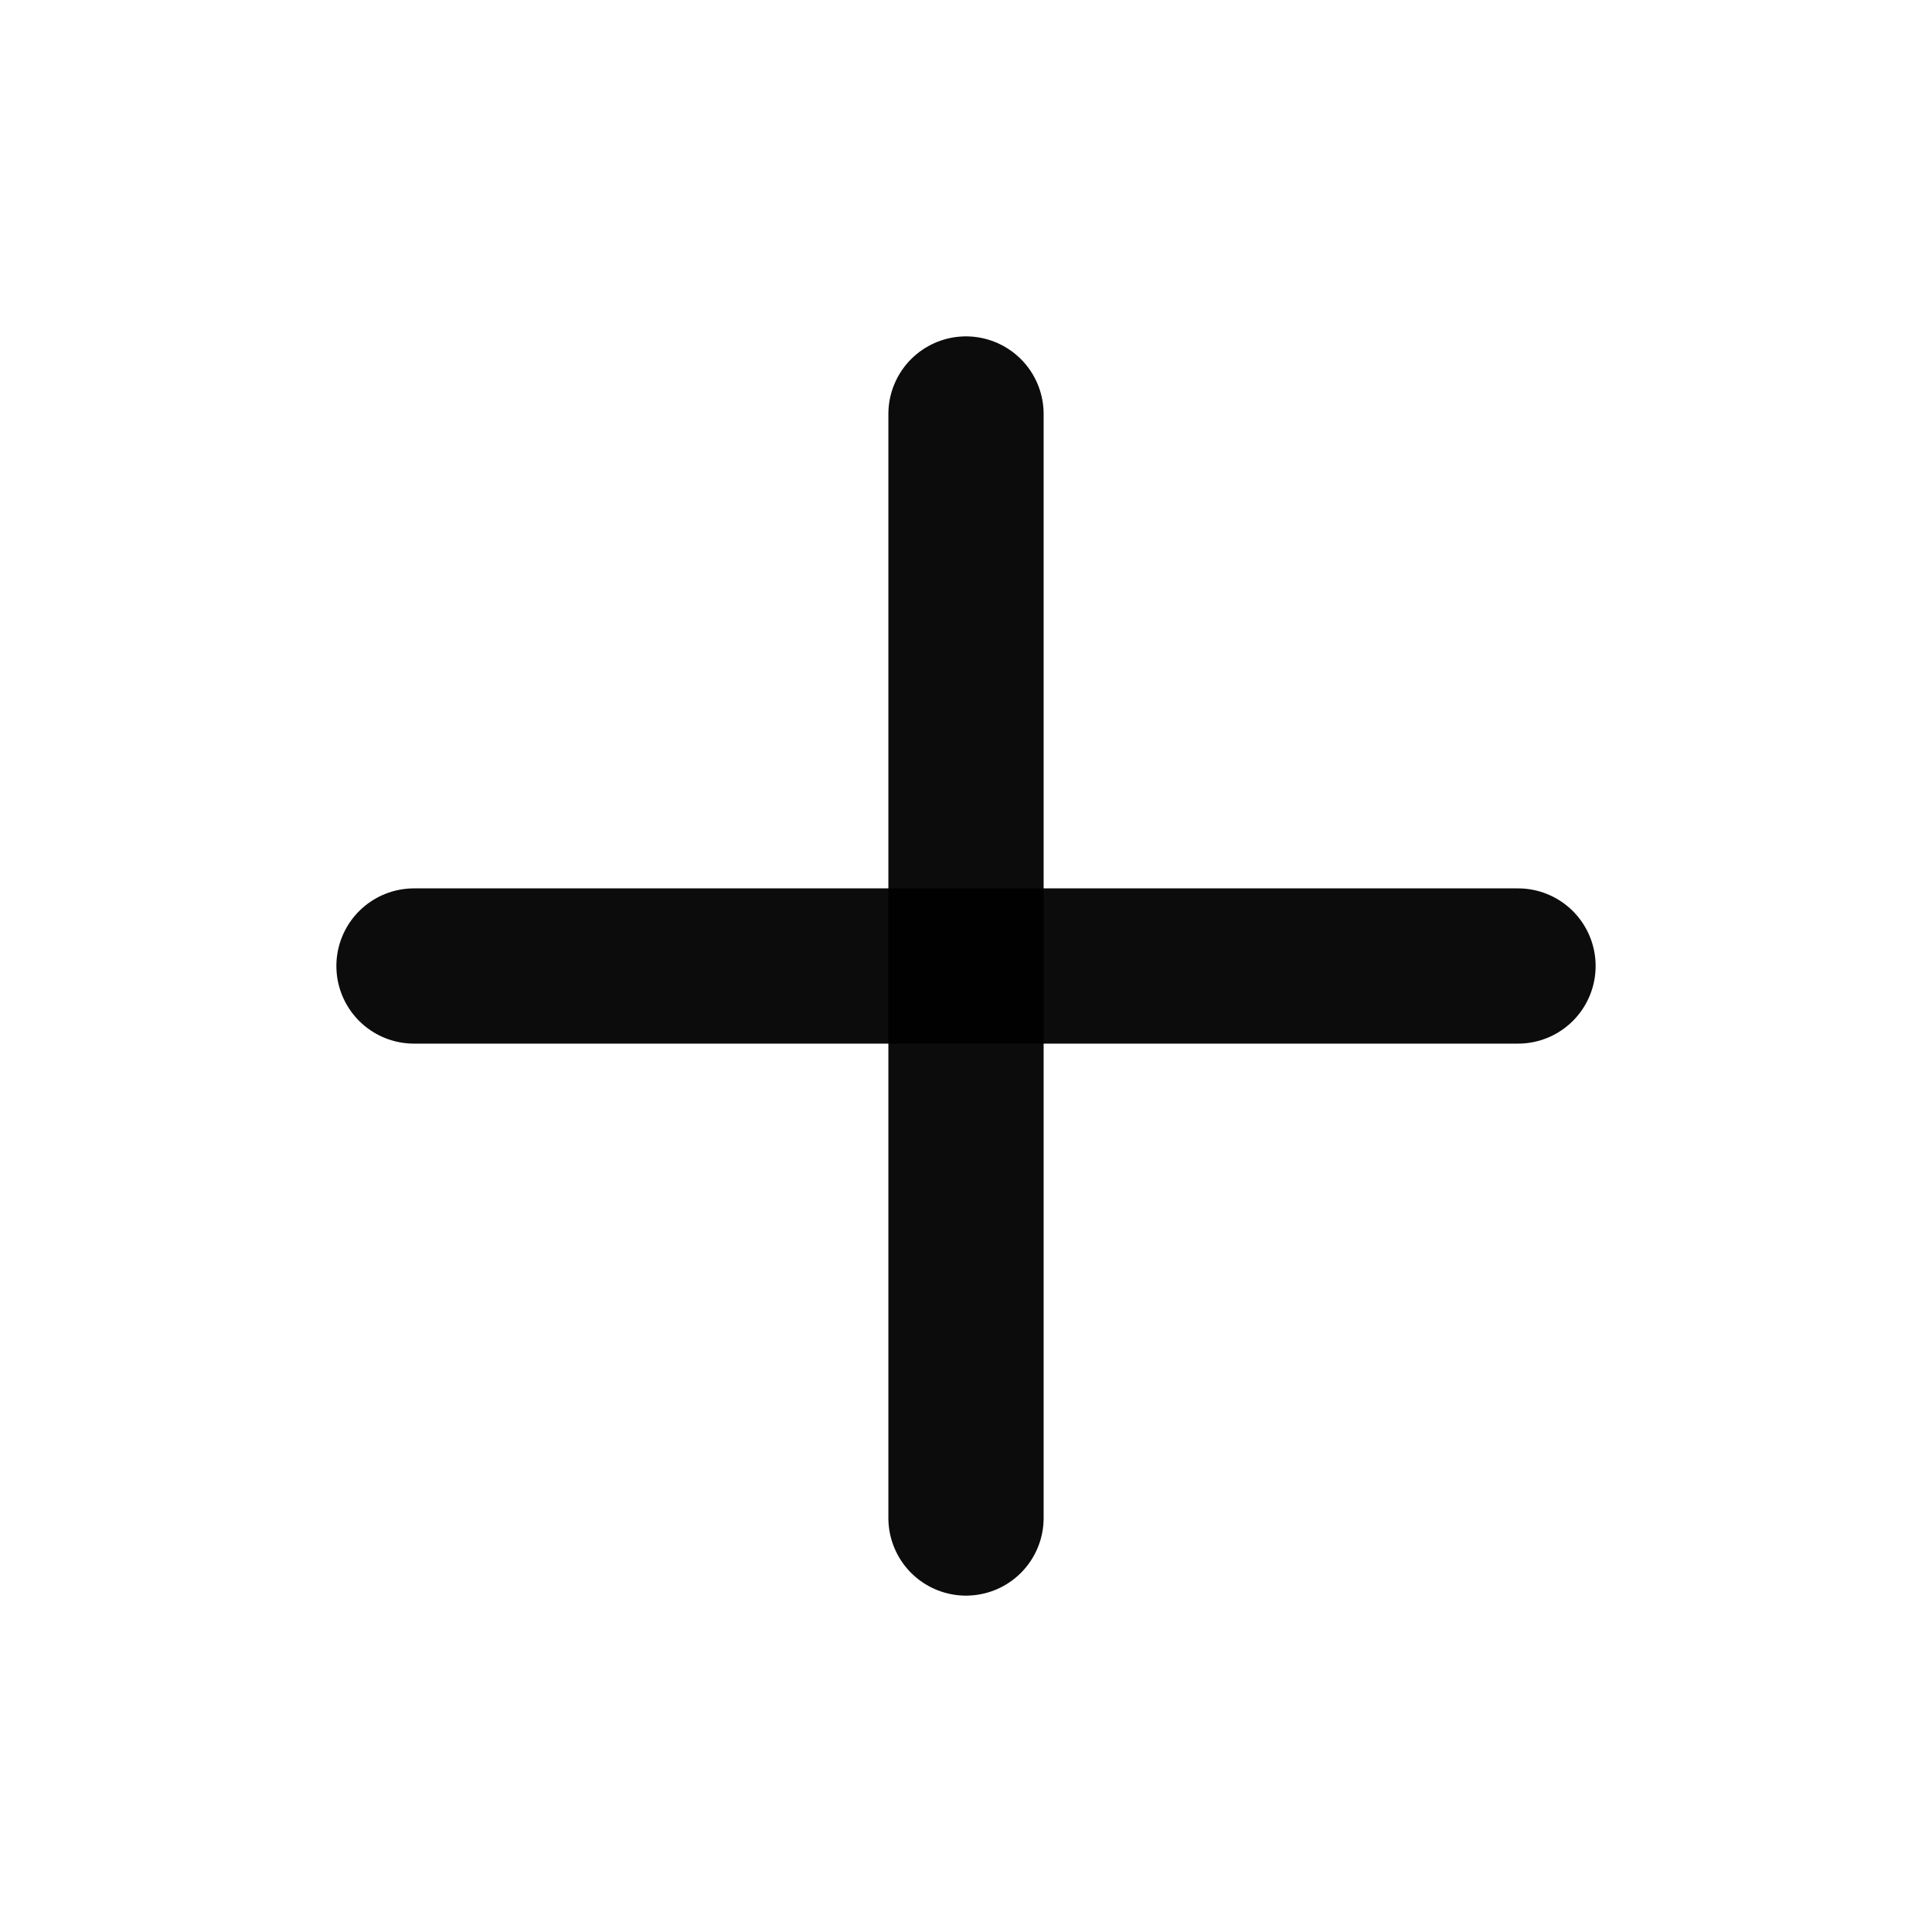
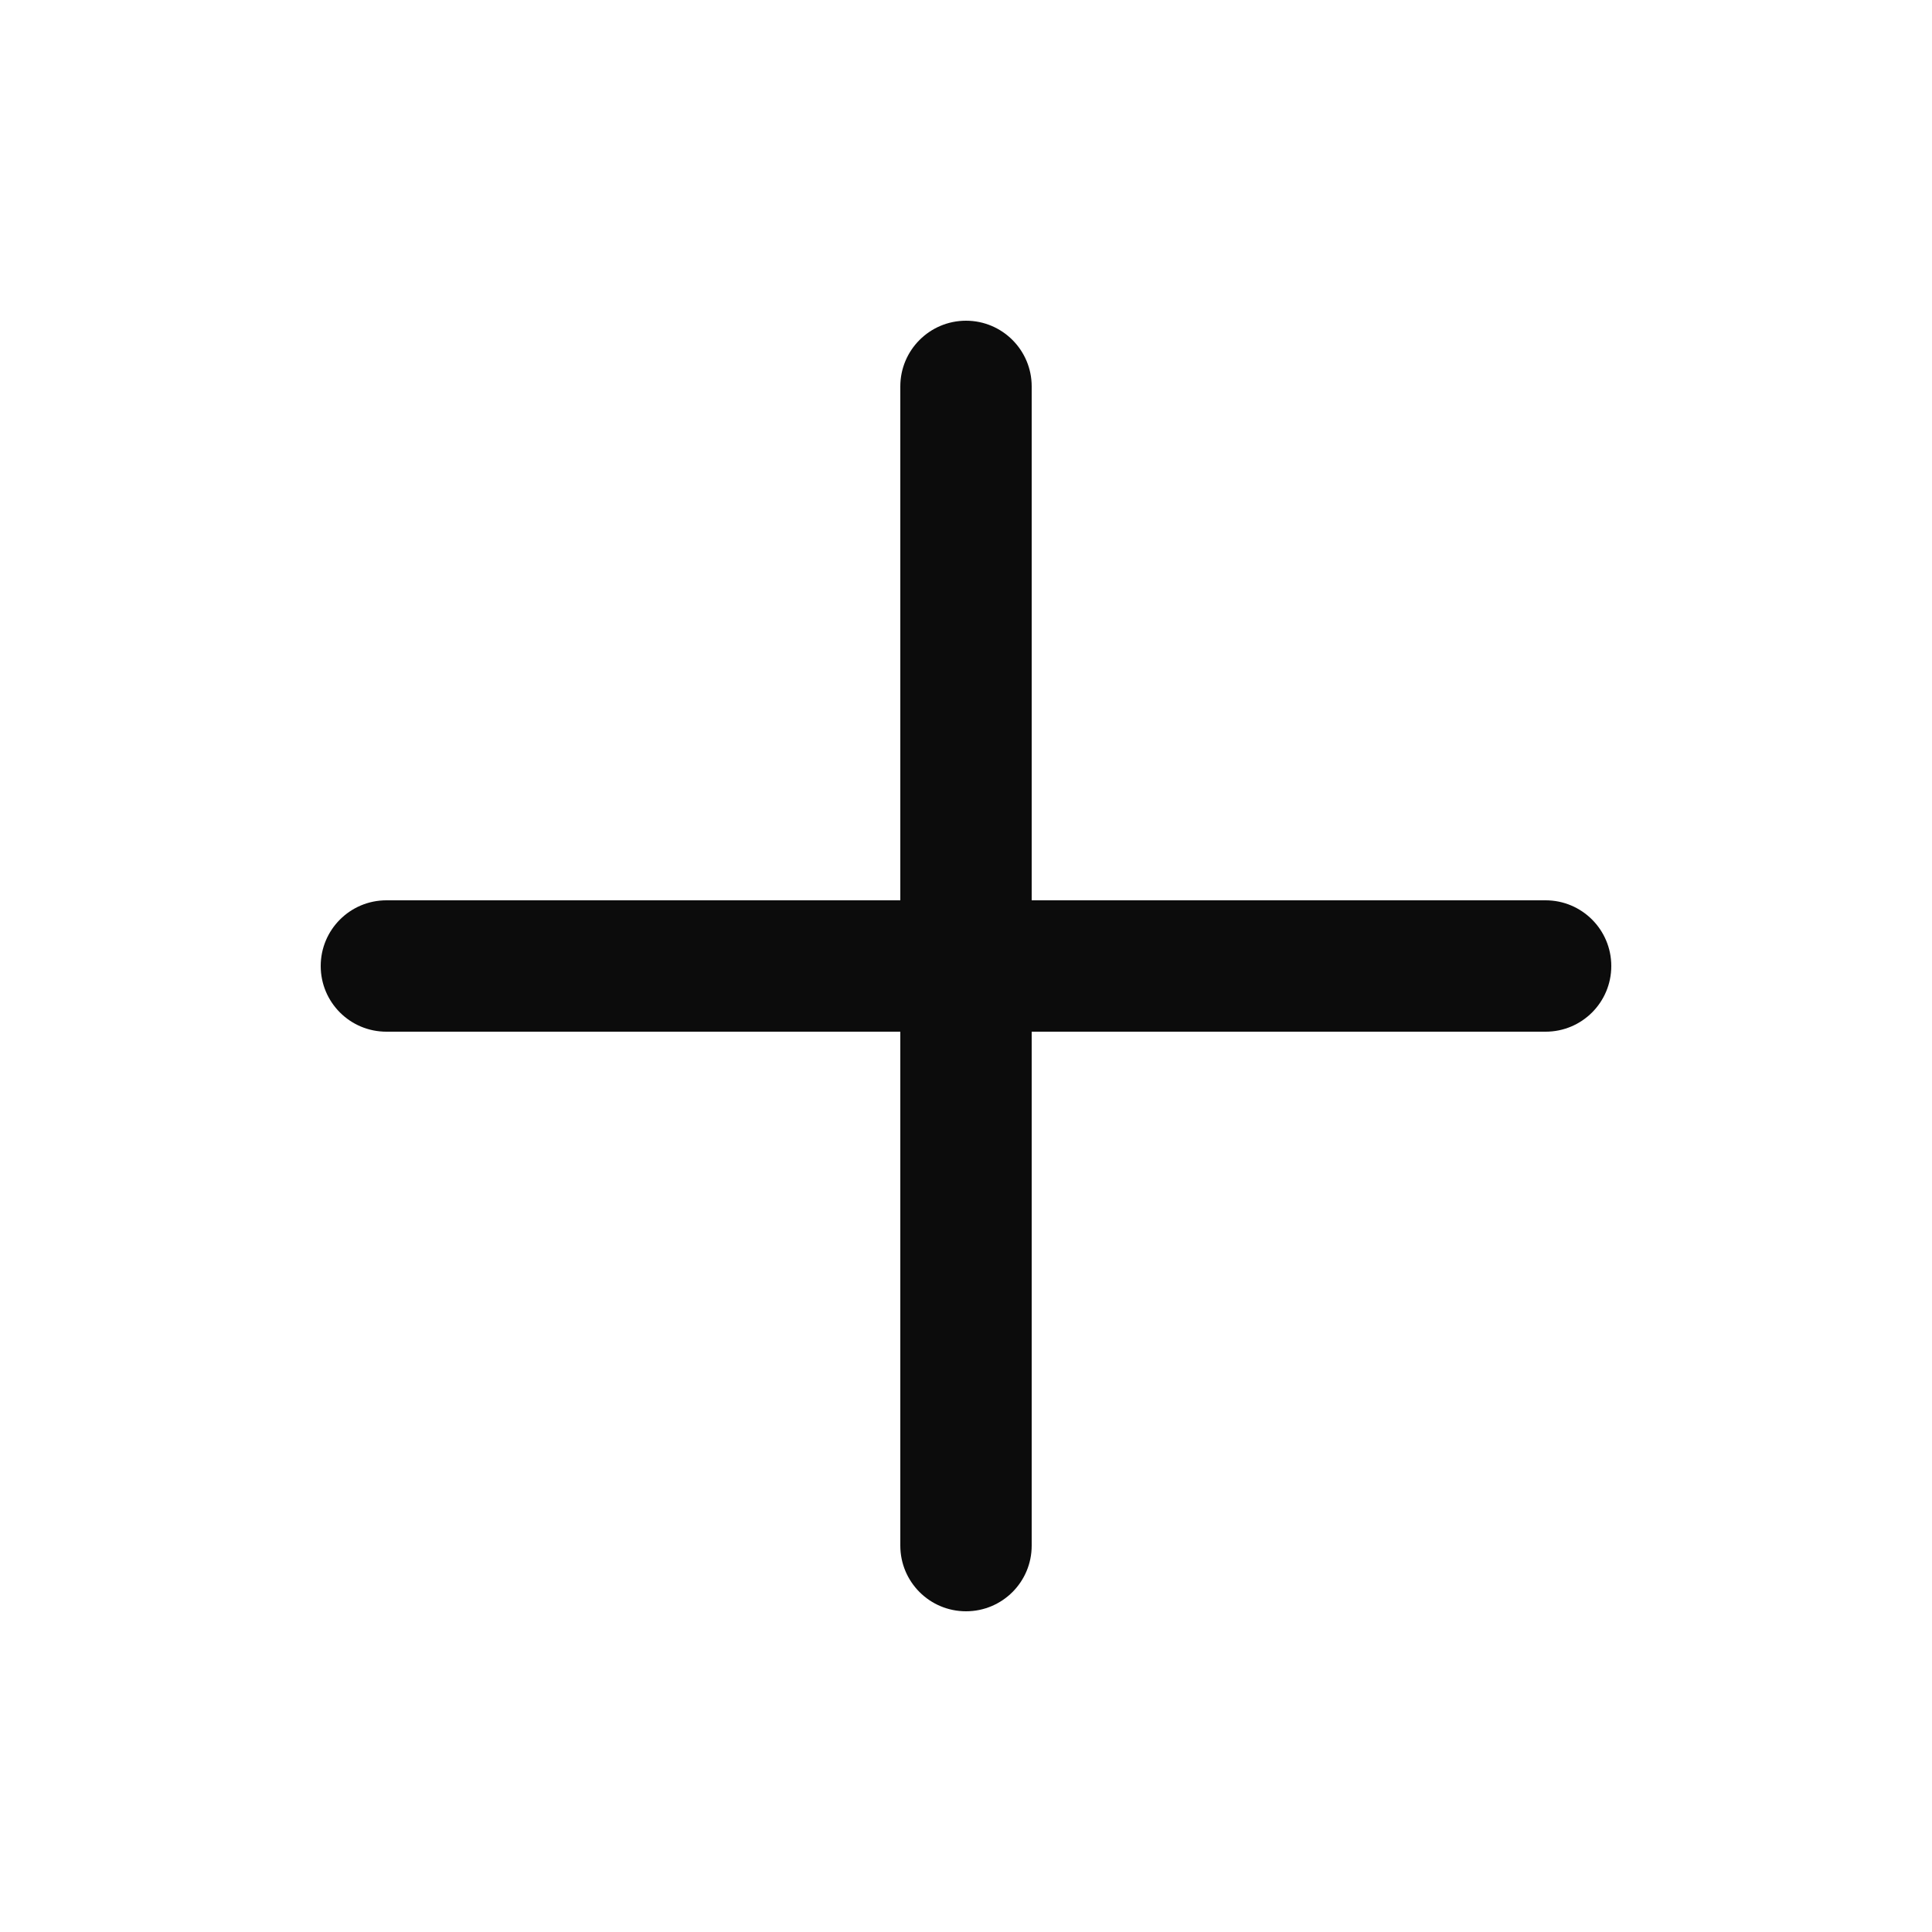
- <svg xmlns="http://www.w3.org/2000/svg" width="28" height="28" viewBox="0 0 28 28" fill="none">
-   <path d="M14 6V22" stroke="black" stroke-opacity="0.95" style="stroke:black;stroke-opacity:0.95;" stroke-width="2.25" stroke-linecap="round" />
-   <path d="M22 14L6 14" stroke="black" stroke-opacity="0.95" style="stroke:black;stroke-opacity:0.95;" stroke-width="2.25" stroke-linecap="round" />
+ <svg xmlns="http://www.w3.org/2000/svg" width="20" height="20" viewBox="0 0 20 20" fill="none">
+   <path fill-rule="evenodd" clip-rule="evenodd" d="M10.68 4C10.68 3.625 10.376 3.32 10 3.32C9.624 3.32 9.32 3.625 9.32 4V9.32H4C3.624 9.32 3.32 9.625 3.32 10C3.32 10.376 3.624 10.68 4 10.68H9.32V16C9.32 16.376 9.624 16.68 10 16.68C10.376 16.68 10.68 16.376 10.68 16V10.68H16C16.376 10.68 16.68 10.376 16.68 10C16.68 9.625 16.376 9.32 16 9.32H10.68V4Z" fill="black" fill-opacity="0.95" style="fill:black;fill-opacity:0.95;" />
</svg>
